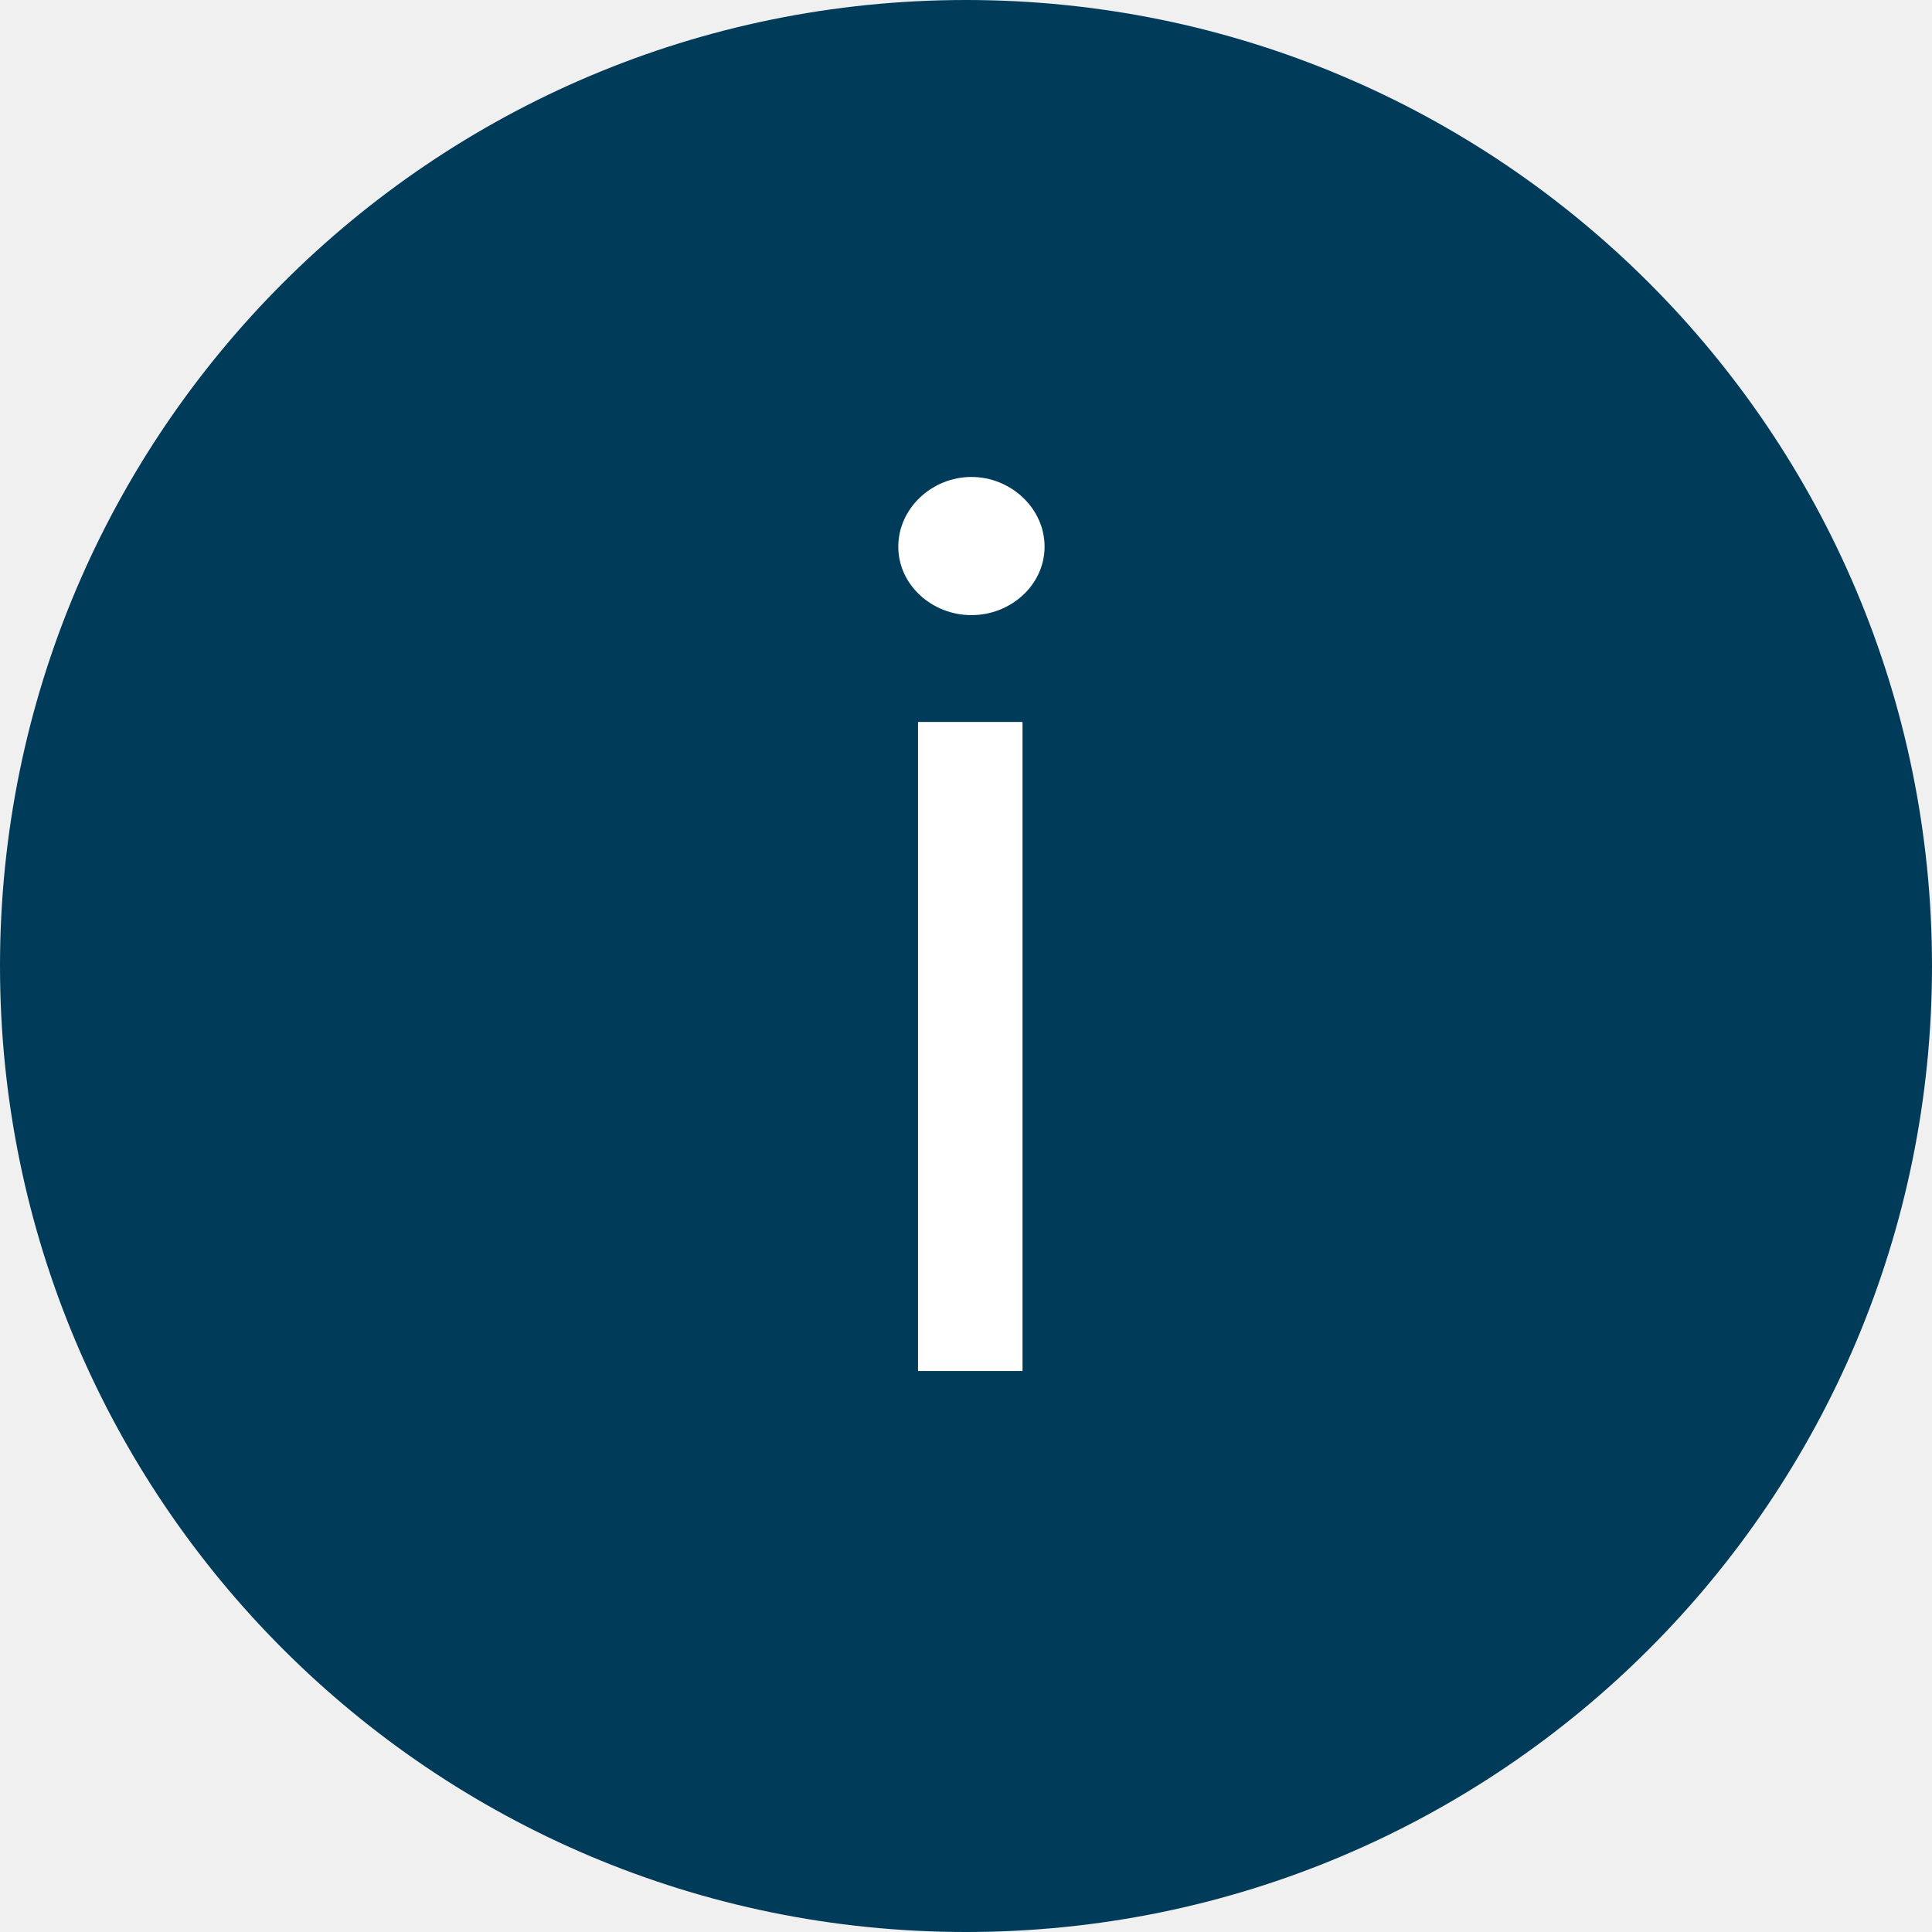
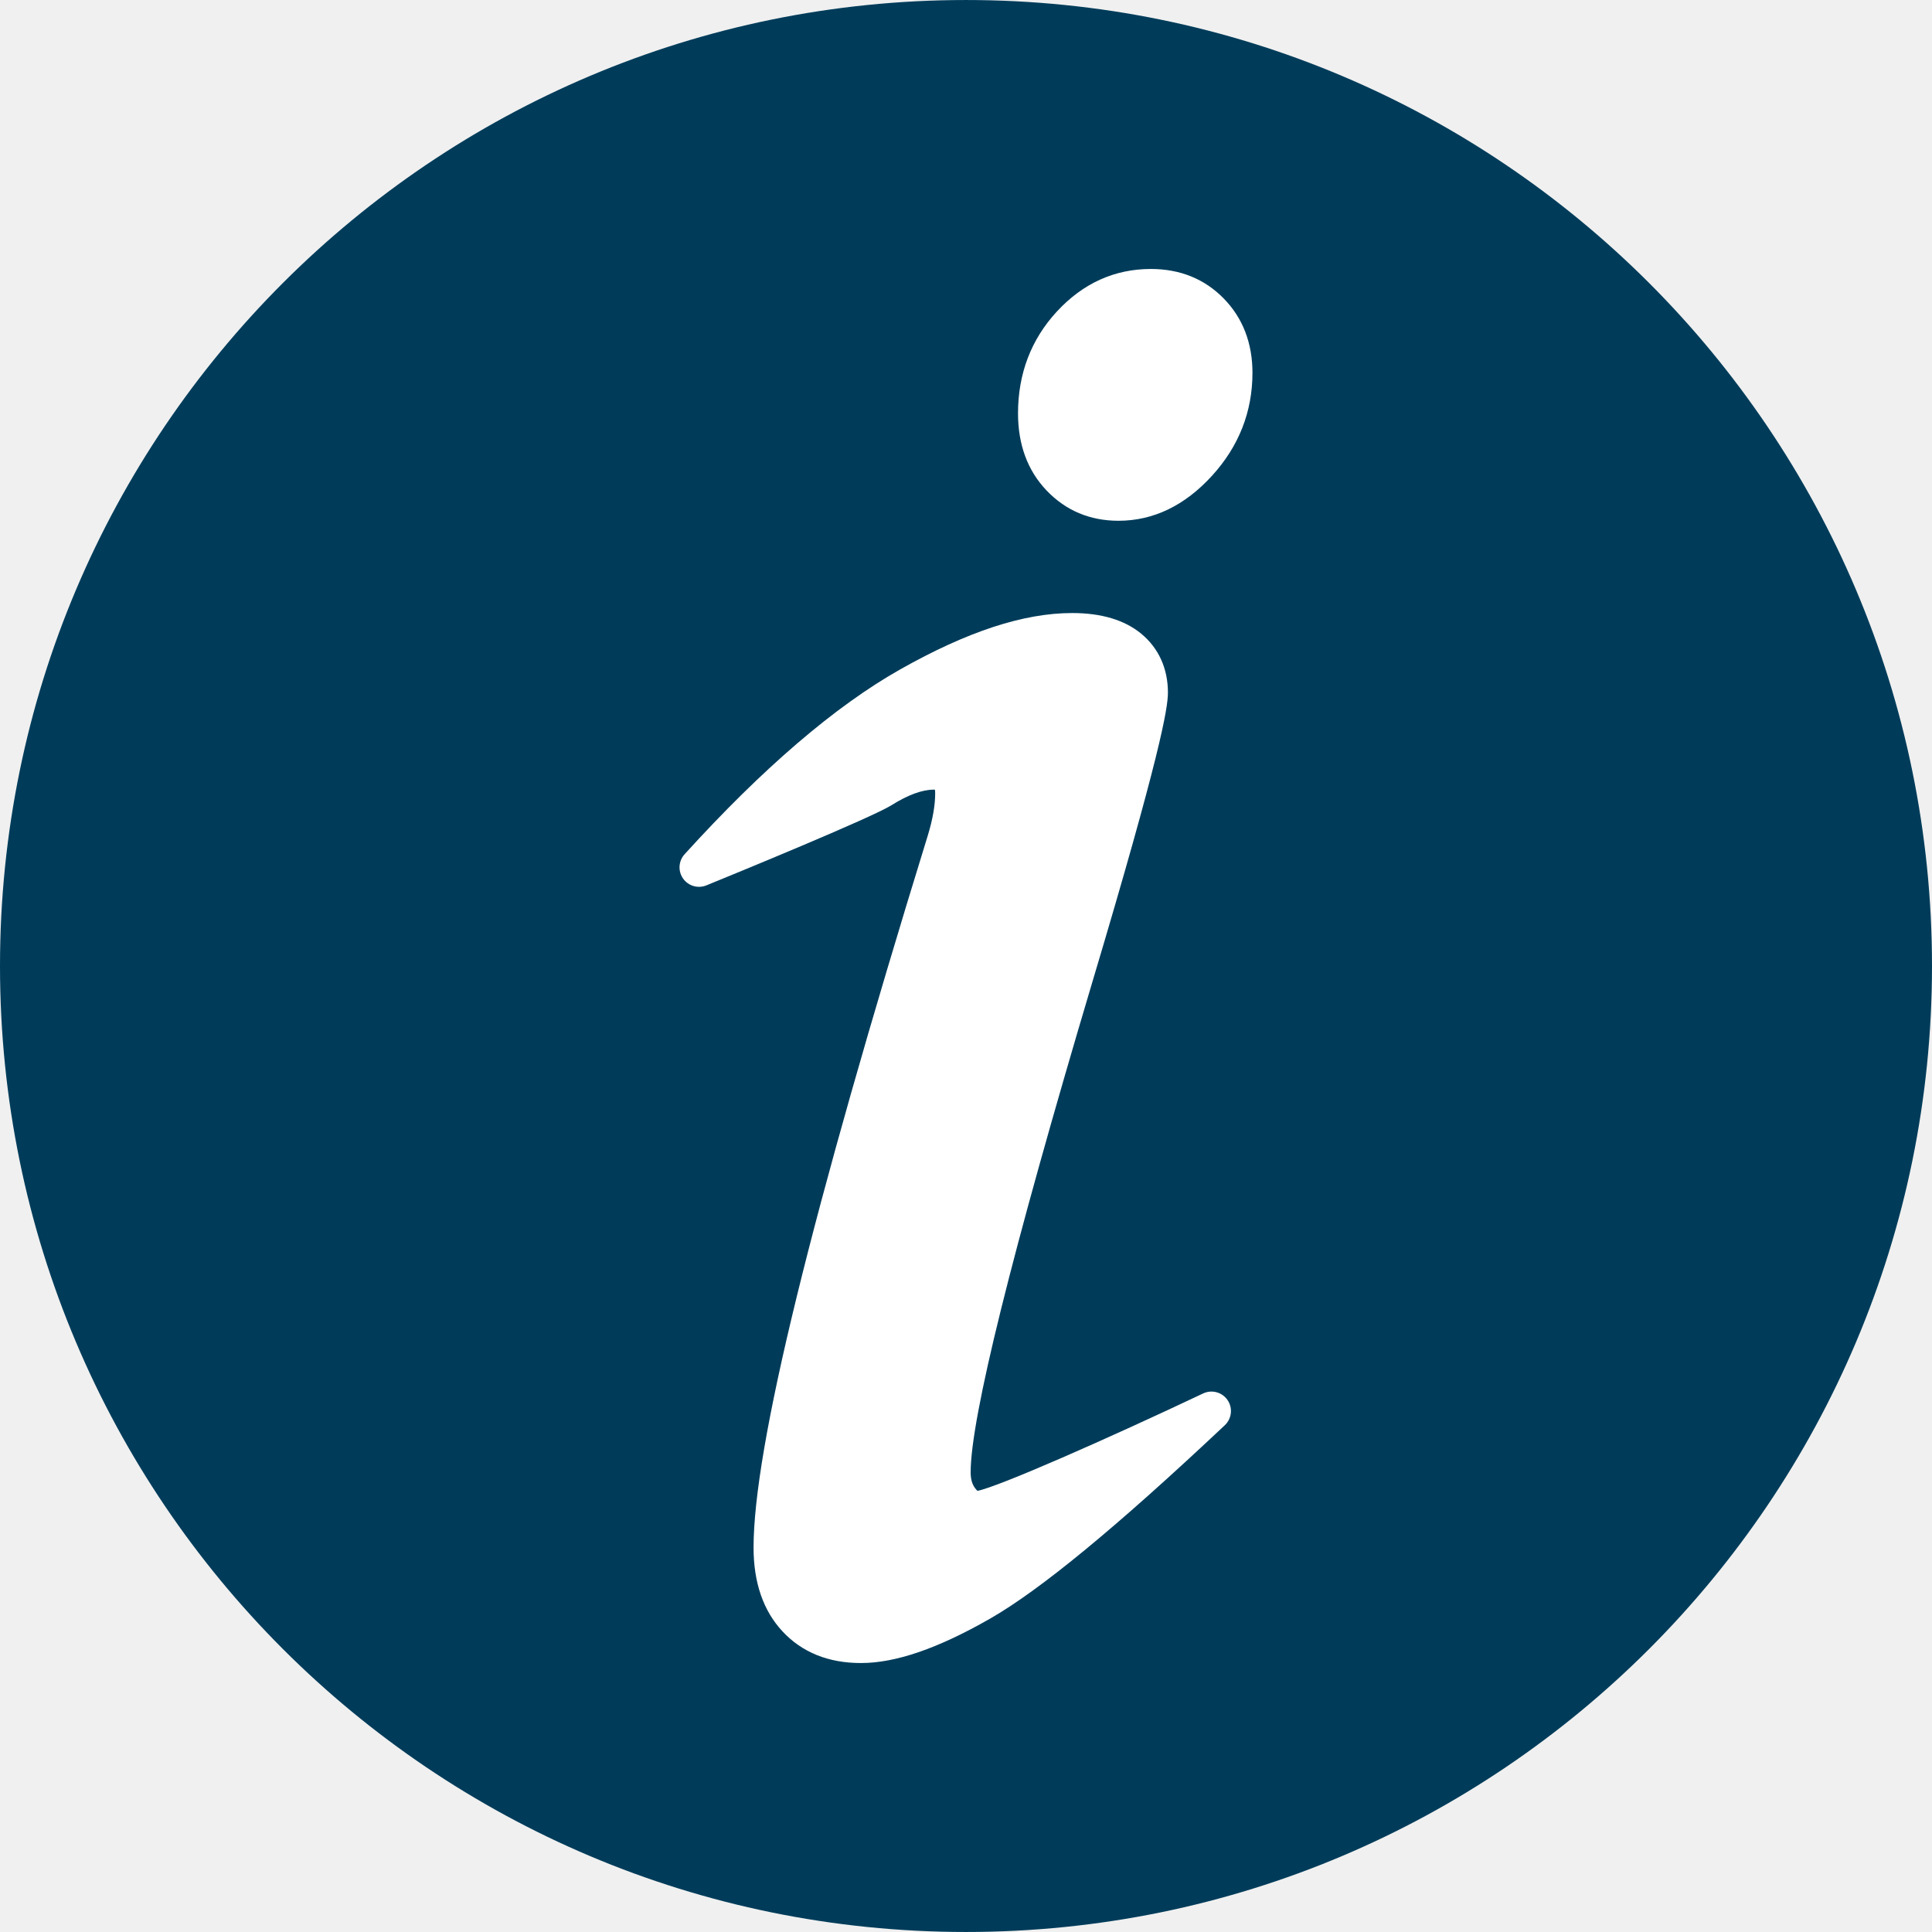
- <svg xmlns="http://www.w3.org/2000/svg" viewBox="0 0 26 26">
-   <defs>
-     <style>.a{fill:#003c5a;stroke:#003c5a;stroke-linecap:round;stroke-miterlimit:10;}.b{font-size:16px;fill:#fff;font-family:SFProText-Regular, SF Pro Text;}</style>
-   </defs>
-   <circle class="a" cx="13" cy="13" r="12.5" />
-   <text class="b" transform="translate(11.12 18.45)">i</text>
+ <svg xmlns="http://www.w3.org/2000/svg" version="1.1" id="Layer_1" x="0px" y="0px" viewBox="0 0 496.158 496.158" style="enable-background:new 0 0 496.158 496.158;" xml:space="preserve">
+   <path style="fill:#003c5a;" d="M496.158,248.085c0-137.022-111.069-248.082-248.075-248.082C111.07,0.003,0,111.063,0,248.085  c0,137.001,111.07,248.07,248.083,248.07C385.089,496.155,496.158,385.086,496.158,248.085z" />
+   <g>
+     <path style="fill:#FFFFFF;" d="M315.249,359.555c-1.387-2.032-4.048-2.755-6.27-1.702c-24.582,11.637-52.482,23.94-57.958,25.015   c-0.138-0.123-0.357-0.348-0.644-0.737c-0.742-1.005-1.103-2.318-1.103-4.015c0-13.905,10.495-56.205,31.192-125.719   c17.451-58.406,19.469-70.499,19.469-74.514c0-6.198-2.373-11.435-6.865-15.146c-4.267-3.519-10.229-5.302-17.719-5.302   c-12.459,0-26.899,4.73-44.146,14.461c-16.713,9.433-35.352,25.41-55.396,47.487c-1.569,1.729-1.733,4.314-0.395,6.228   c1.34,1.915,3.825,2.644,5.986,1.764c7.037-2.872,42.402-17.359,47.557-20.597c4.221-2.646,7.875-3.989,10.861-3.989   c0.107,0,0.199,0.004,0.276,0.01c0.036,0.198,0.07,0.5,0.07,0.933c0,3.047-0.627,6.654-1.856,10.703   c-30.136,97.641-44.785,157.498-44.785,182.994c0,8.998,2.501,16.242,7.432,21.528c5.025,5.393,11.803,8.127,20.146,8.127   c8.891,0,19.712-3.714,33.08-11.354c12.936-7.392,32.68-23.653,60.363-49.717C316.337,364.326,316.636,361.587,315.249,359.555z" />
+     <path style="fill:#FFFFFF;" d="M314.282,76.672c-4.925-5.041-11.227-7.597-18.729-7.597c-9.34,0-17.475,3.691-24.176,10.971   c-6.594,7.16-9.938,15.946-9.938,26.113c0,8.033,2.463,14.69,7.32,19.785c4.922,5.172,11.139,7.794,18.476,7.794   c8.958,0,17.049-3.898,24.047-11.586c6.876-7.553,10.363-16.433,10.363-26.393C321.646,88.105,319.169,81.684,314.282,76.672z" />
+   </g>
+   <g>
+ </g>
+   <g>
+ </g>
+   <g>
+ </g>
+   <g>
+ </g>
+   <g>
+ </g>
+   <g>
+ </g>
+   <g>
+ </g>
+   <g>
+ </g>
+   <g>
+ </g>
+   <g>
+ </g>
+   <g>
+ </g>
+   <g>
+ </g>
+   <g>
+ </g>
+   <g>
+ </g>
+   <g>
+ </g>
</svg>
